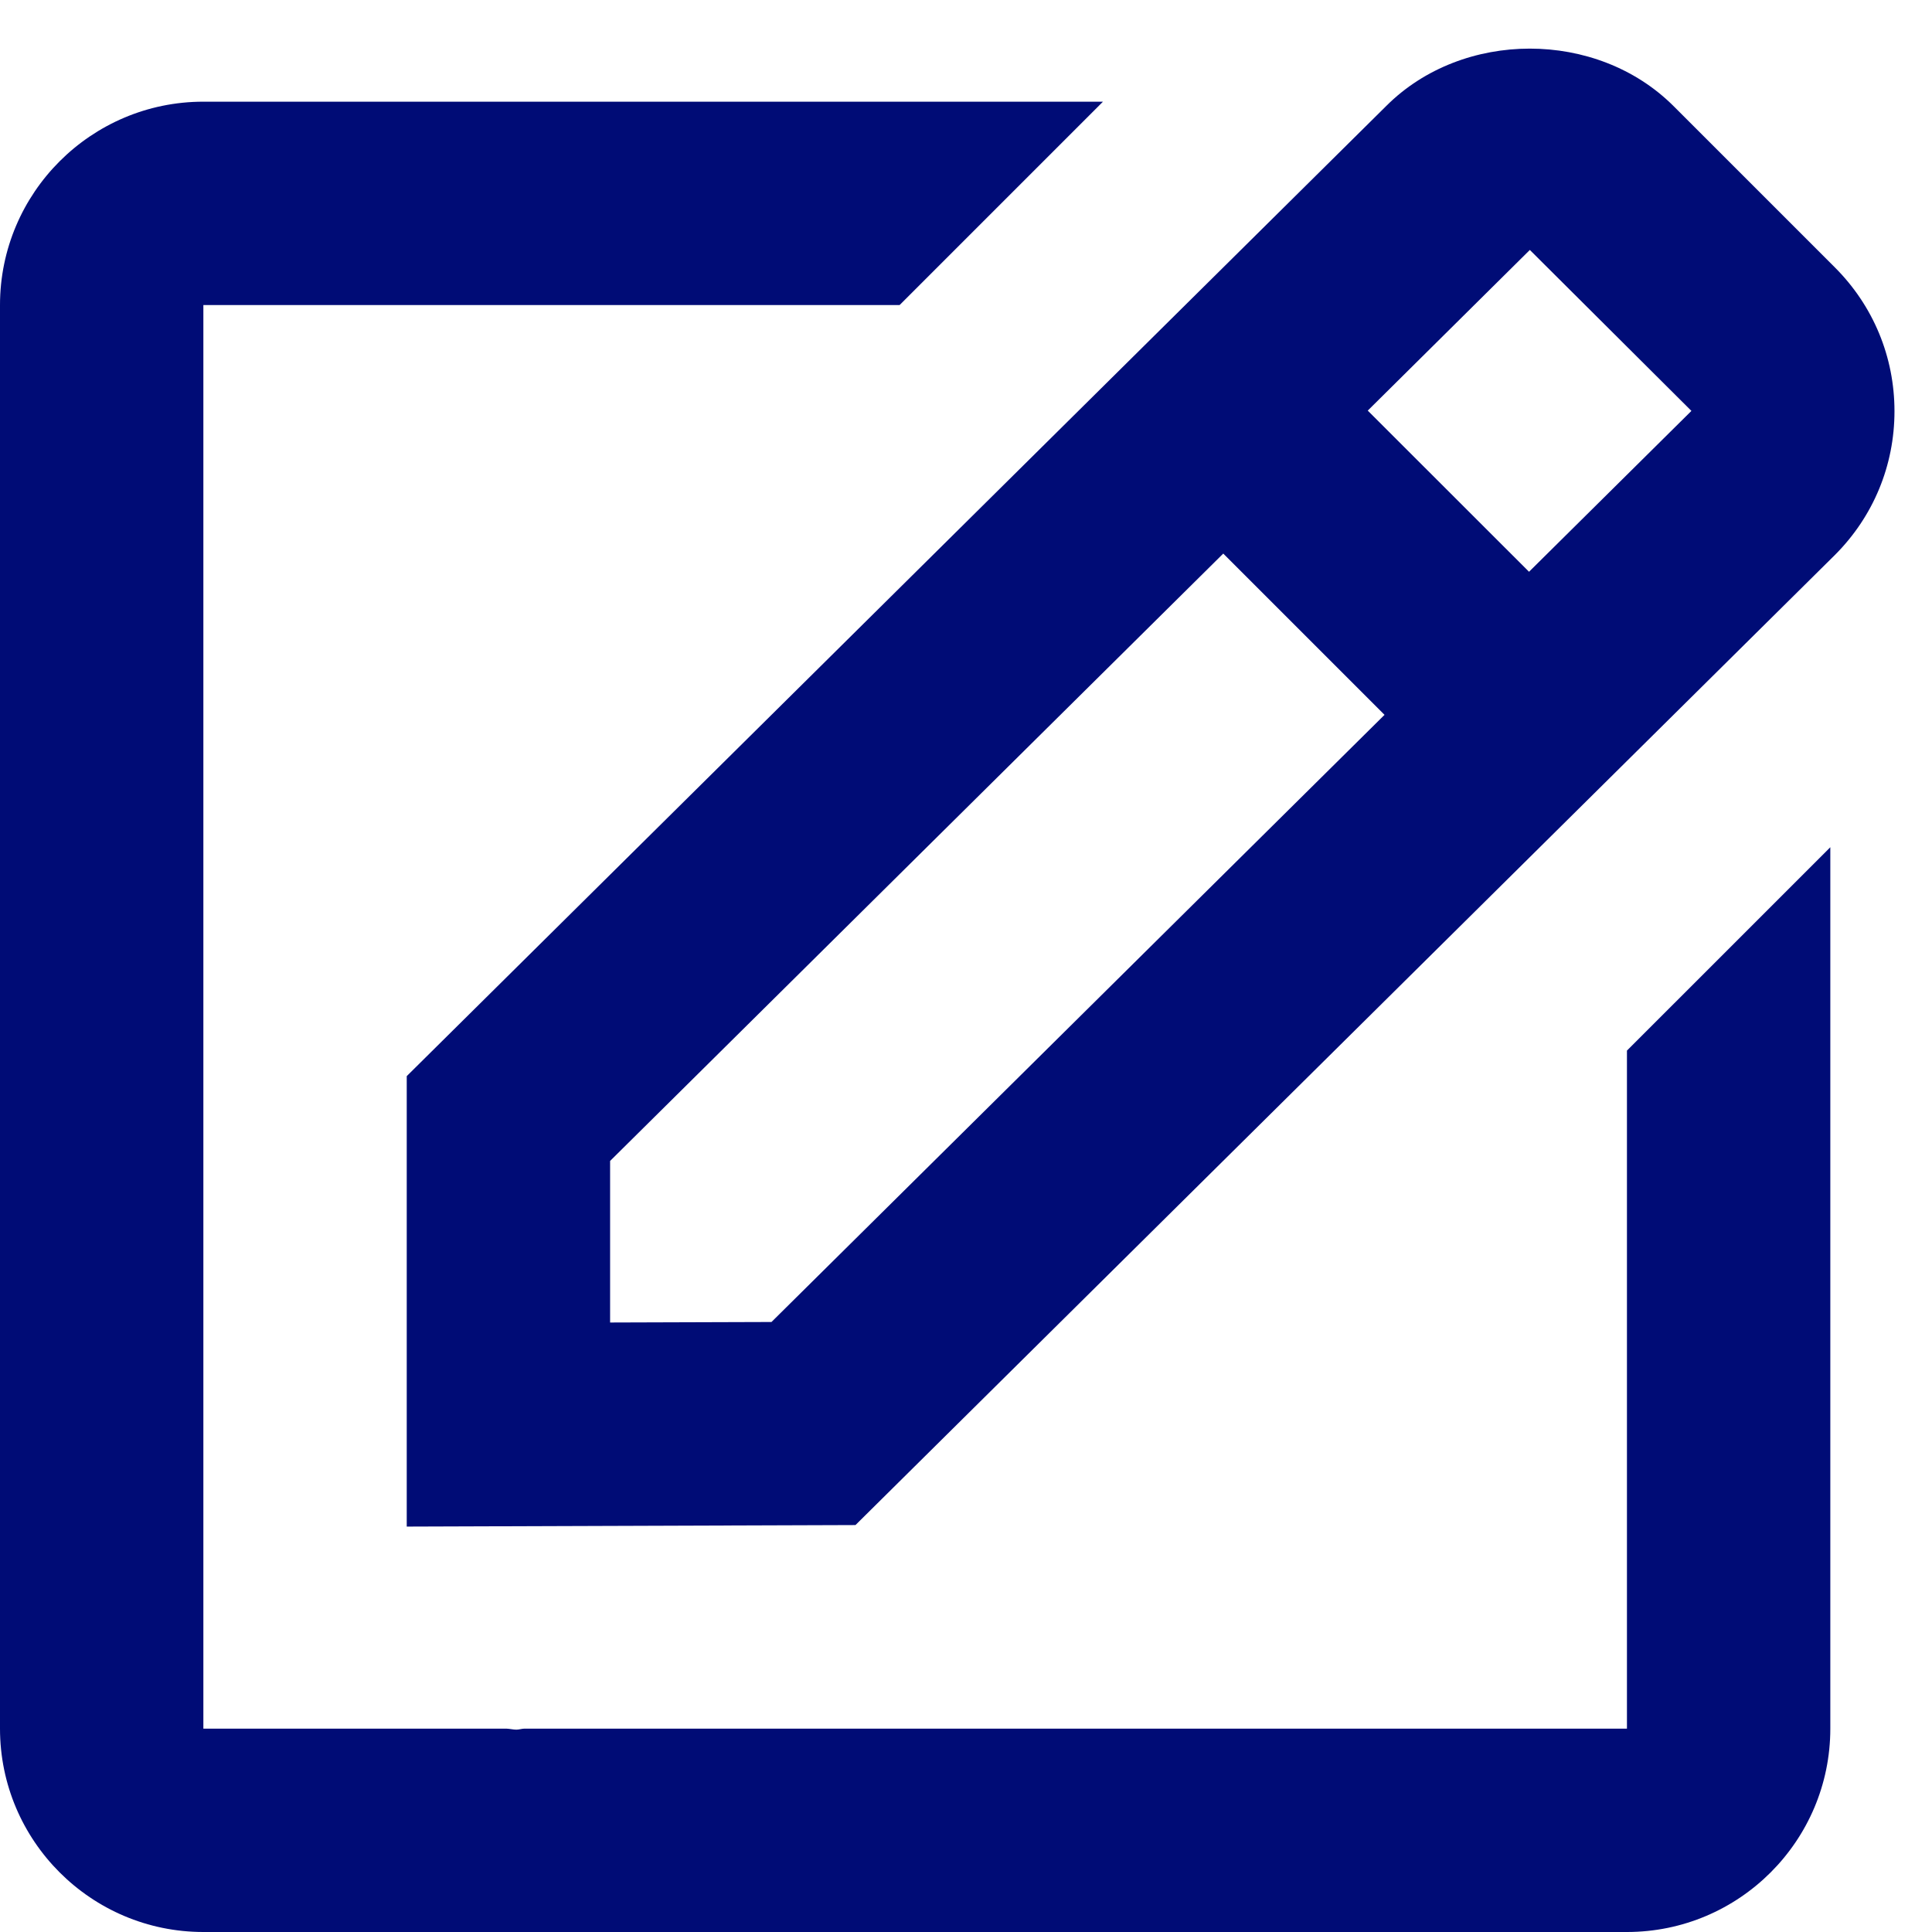
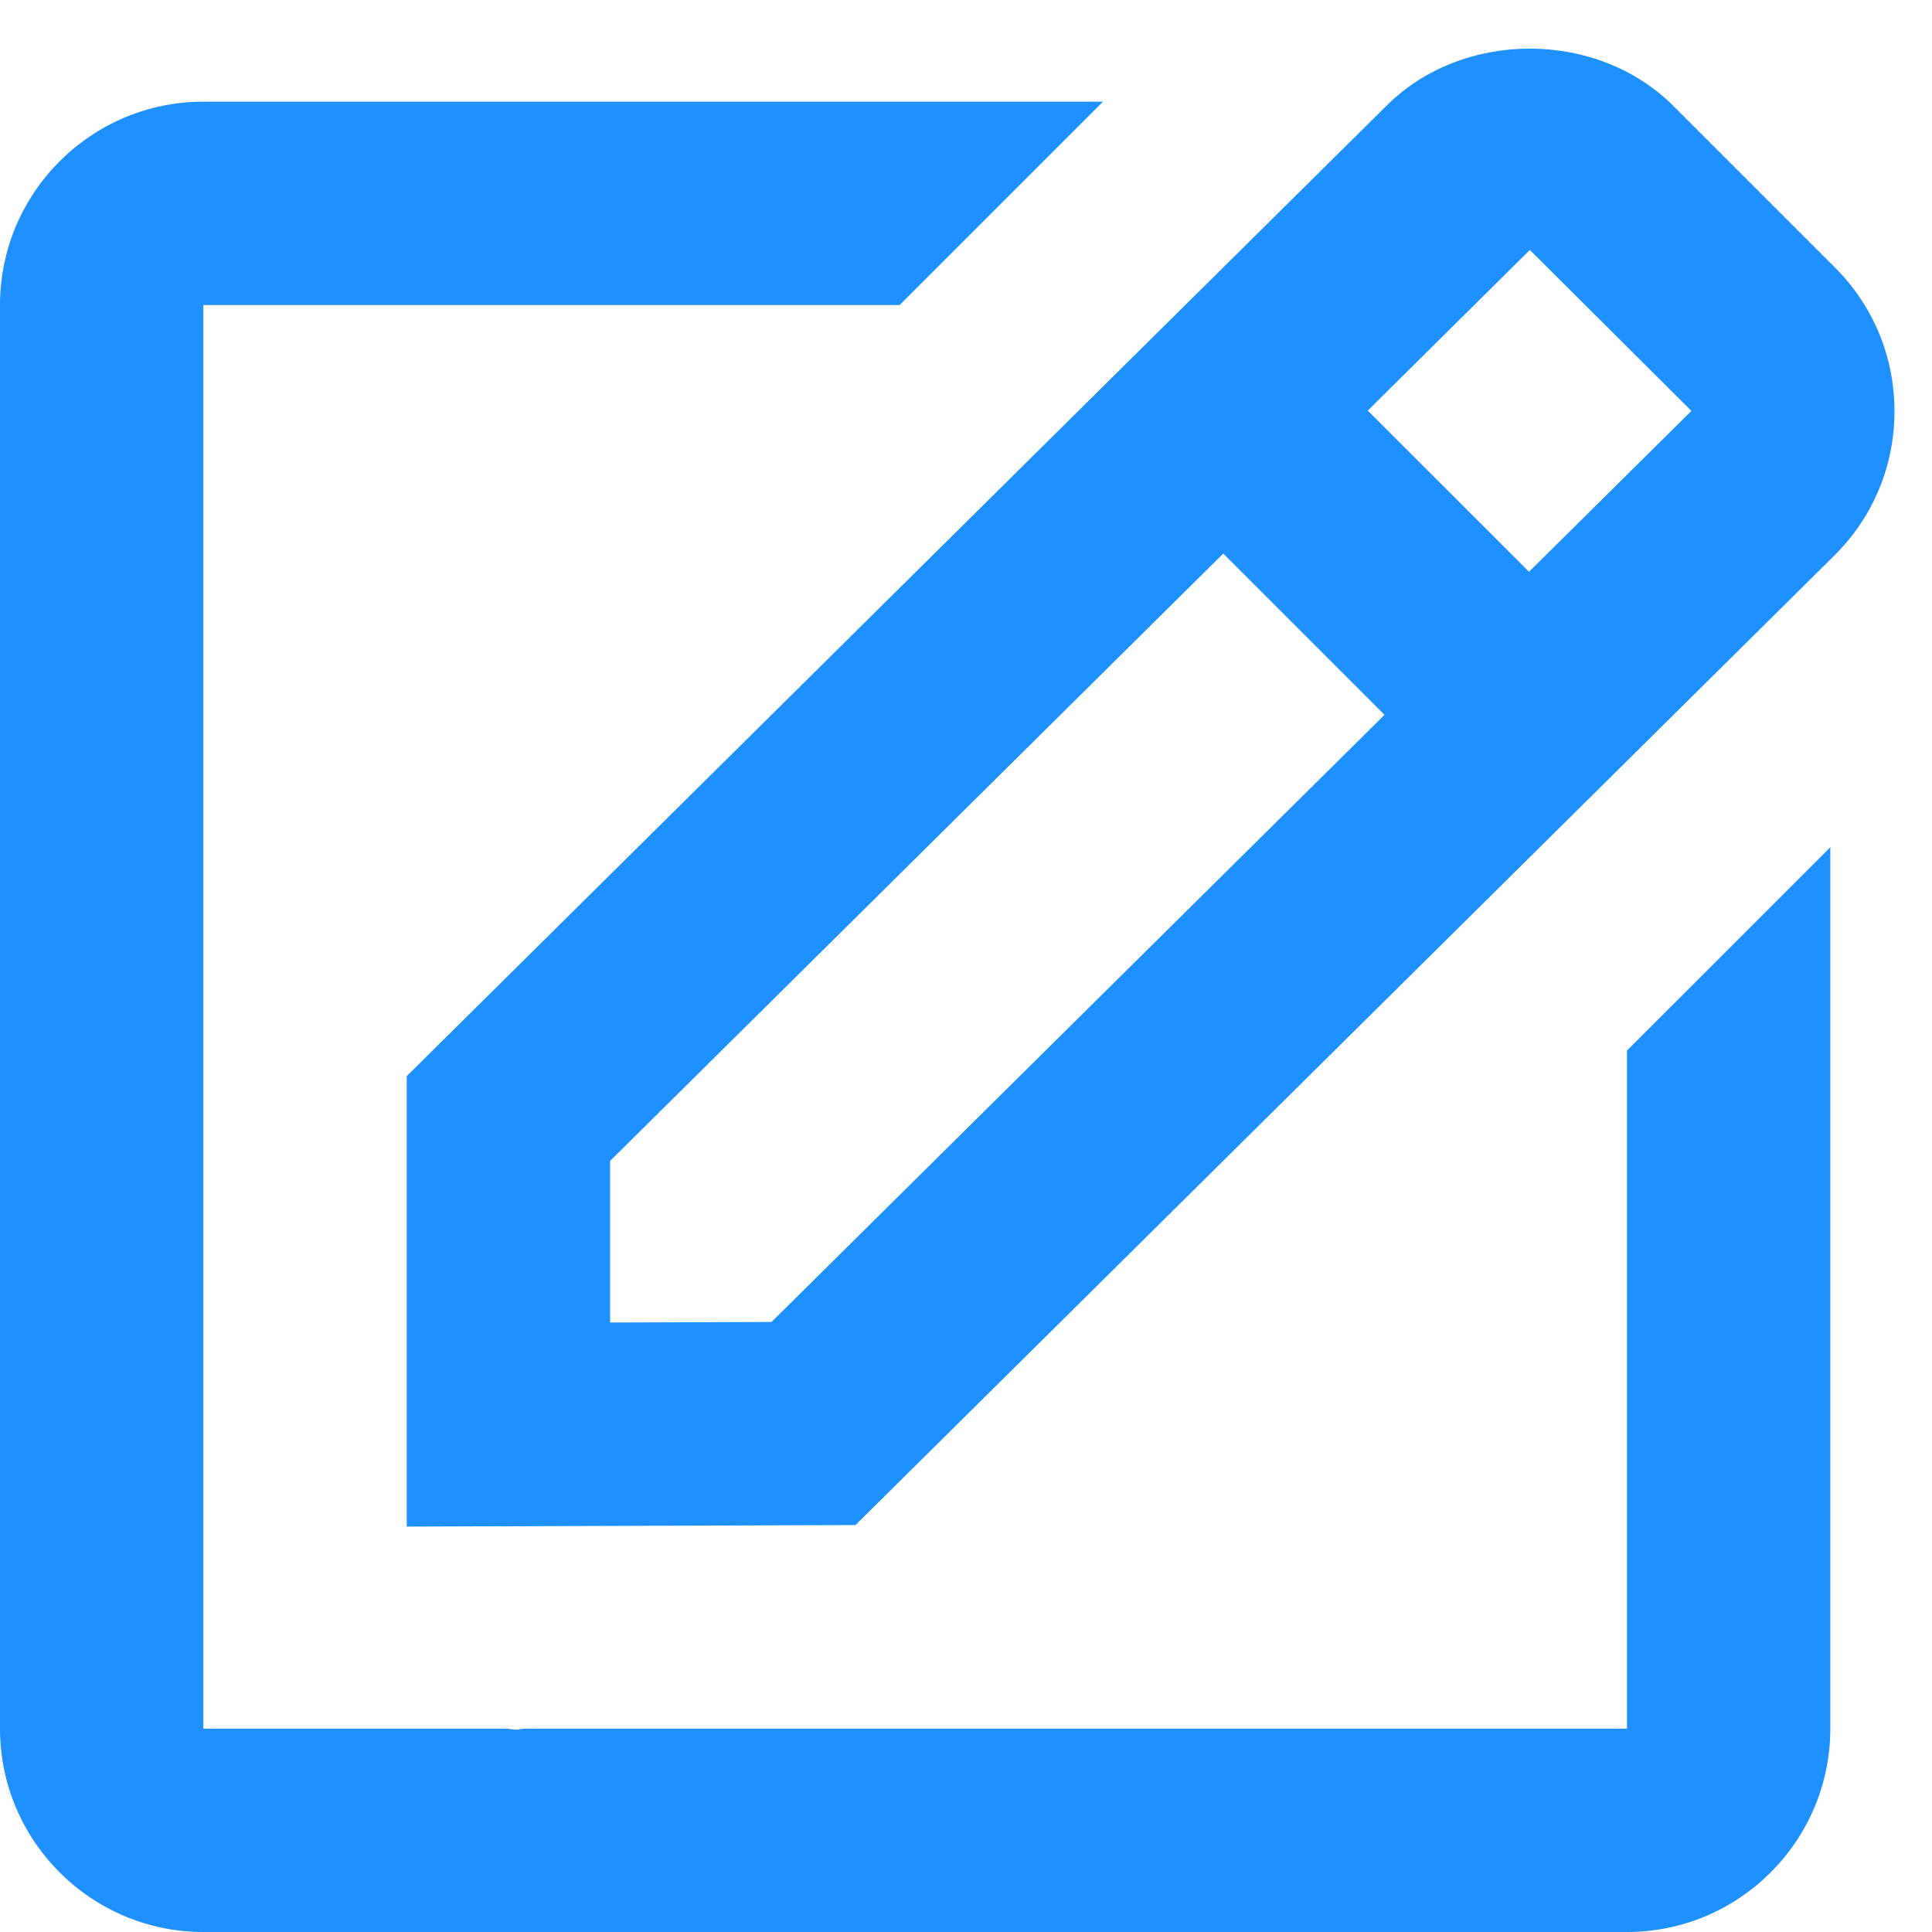
<svg xmlns="http://www.w3.org/2000/svg" width="19" height="19" viewBox="0 0 19 19" fill="none">
-   <path d="M4 15.013L8.413 14.998L18.045 5.458C18.423 5.08 18.631 4.578 18.631 4.044C18.631 3.51 18.423 3.008 18.045 2.63L16.459 1.044C15.703 0.288 14.384 0.292 13.634 1.041L4 10.583V15.013ZM15.045 2.458L16.634 4.041L15.037 5.623L13.451 4.038L15.045 2.458ZM6 11.417L12.03 5.444L13.616 7.03L7.587 13.001L6 13.006V11.417Z" fill="#000C76" />
-   <path d="M2 19H16C17.103 19 18 18.103 18 17V8.332L16 10.332V17H5.158C5.132 17 5.105 17.01 5.079 17.01C5.046 17.01 5.013 17.001 4.979 17H2V3H8.847L10.847 1H2C0.897 1 0 1.897 0 3V17C0 18.103 0.897 19 2 19Z" fill="#000C76" />
+   <path d="M4 15.013L8.413 14.998L18.045 5.458C18.423 5.08 18.631 4.578 18.631 4.044C18.631 3.51 18.423 3.008 18.045 2.63L16.459 1.044C15.703 0.288 14.384 0.292 13.634 1.041L4 10.583V15.013ZM15.045 2.458L16.634 4.041L15.037 5.623L13.451 4.038L15.045 2.458ZM6 11.417L12.03 5.444L13.616 7.03L7.587 13.001L6 13.006V11.417Z" fill="#1E90FF" />
+   <path d="M2 19H16C17.103 19 18 18.103 18 17V8.332L16 10.332V17H5.158C5.132 17 5.105 17.01 5.079 17.01C5.046 17.01 5.013 17.001 4.979 17H2V3H8.847L10.847 1H2C0.897 1 0 1.897 0 3V17C0 18.103 0.897 19 2 19Z" fill="#1E90FF" />
</svg>
